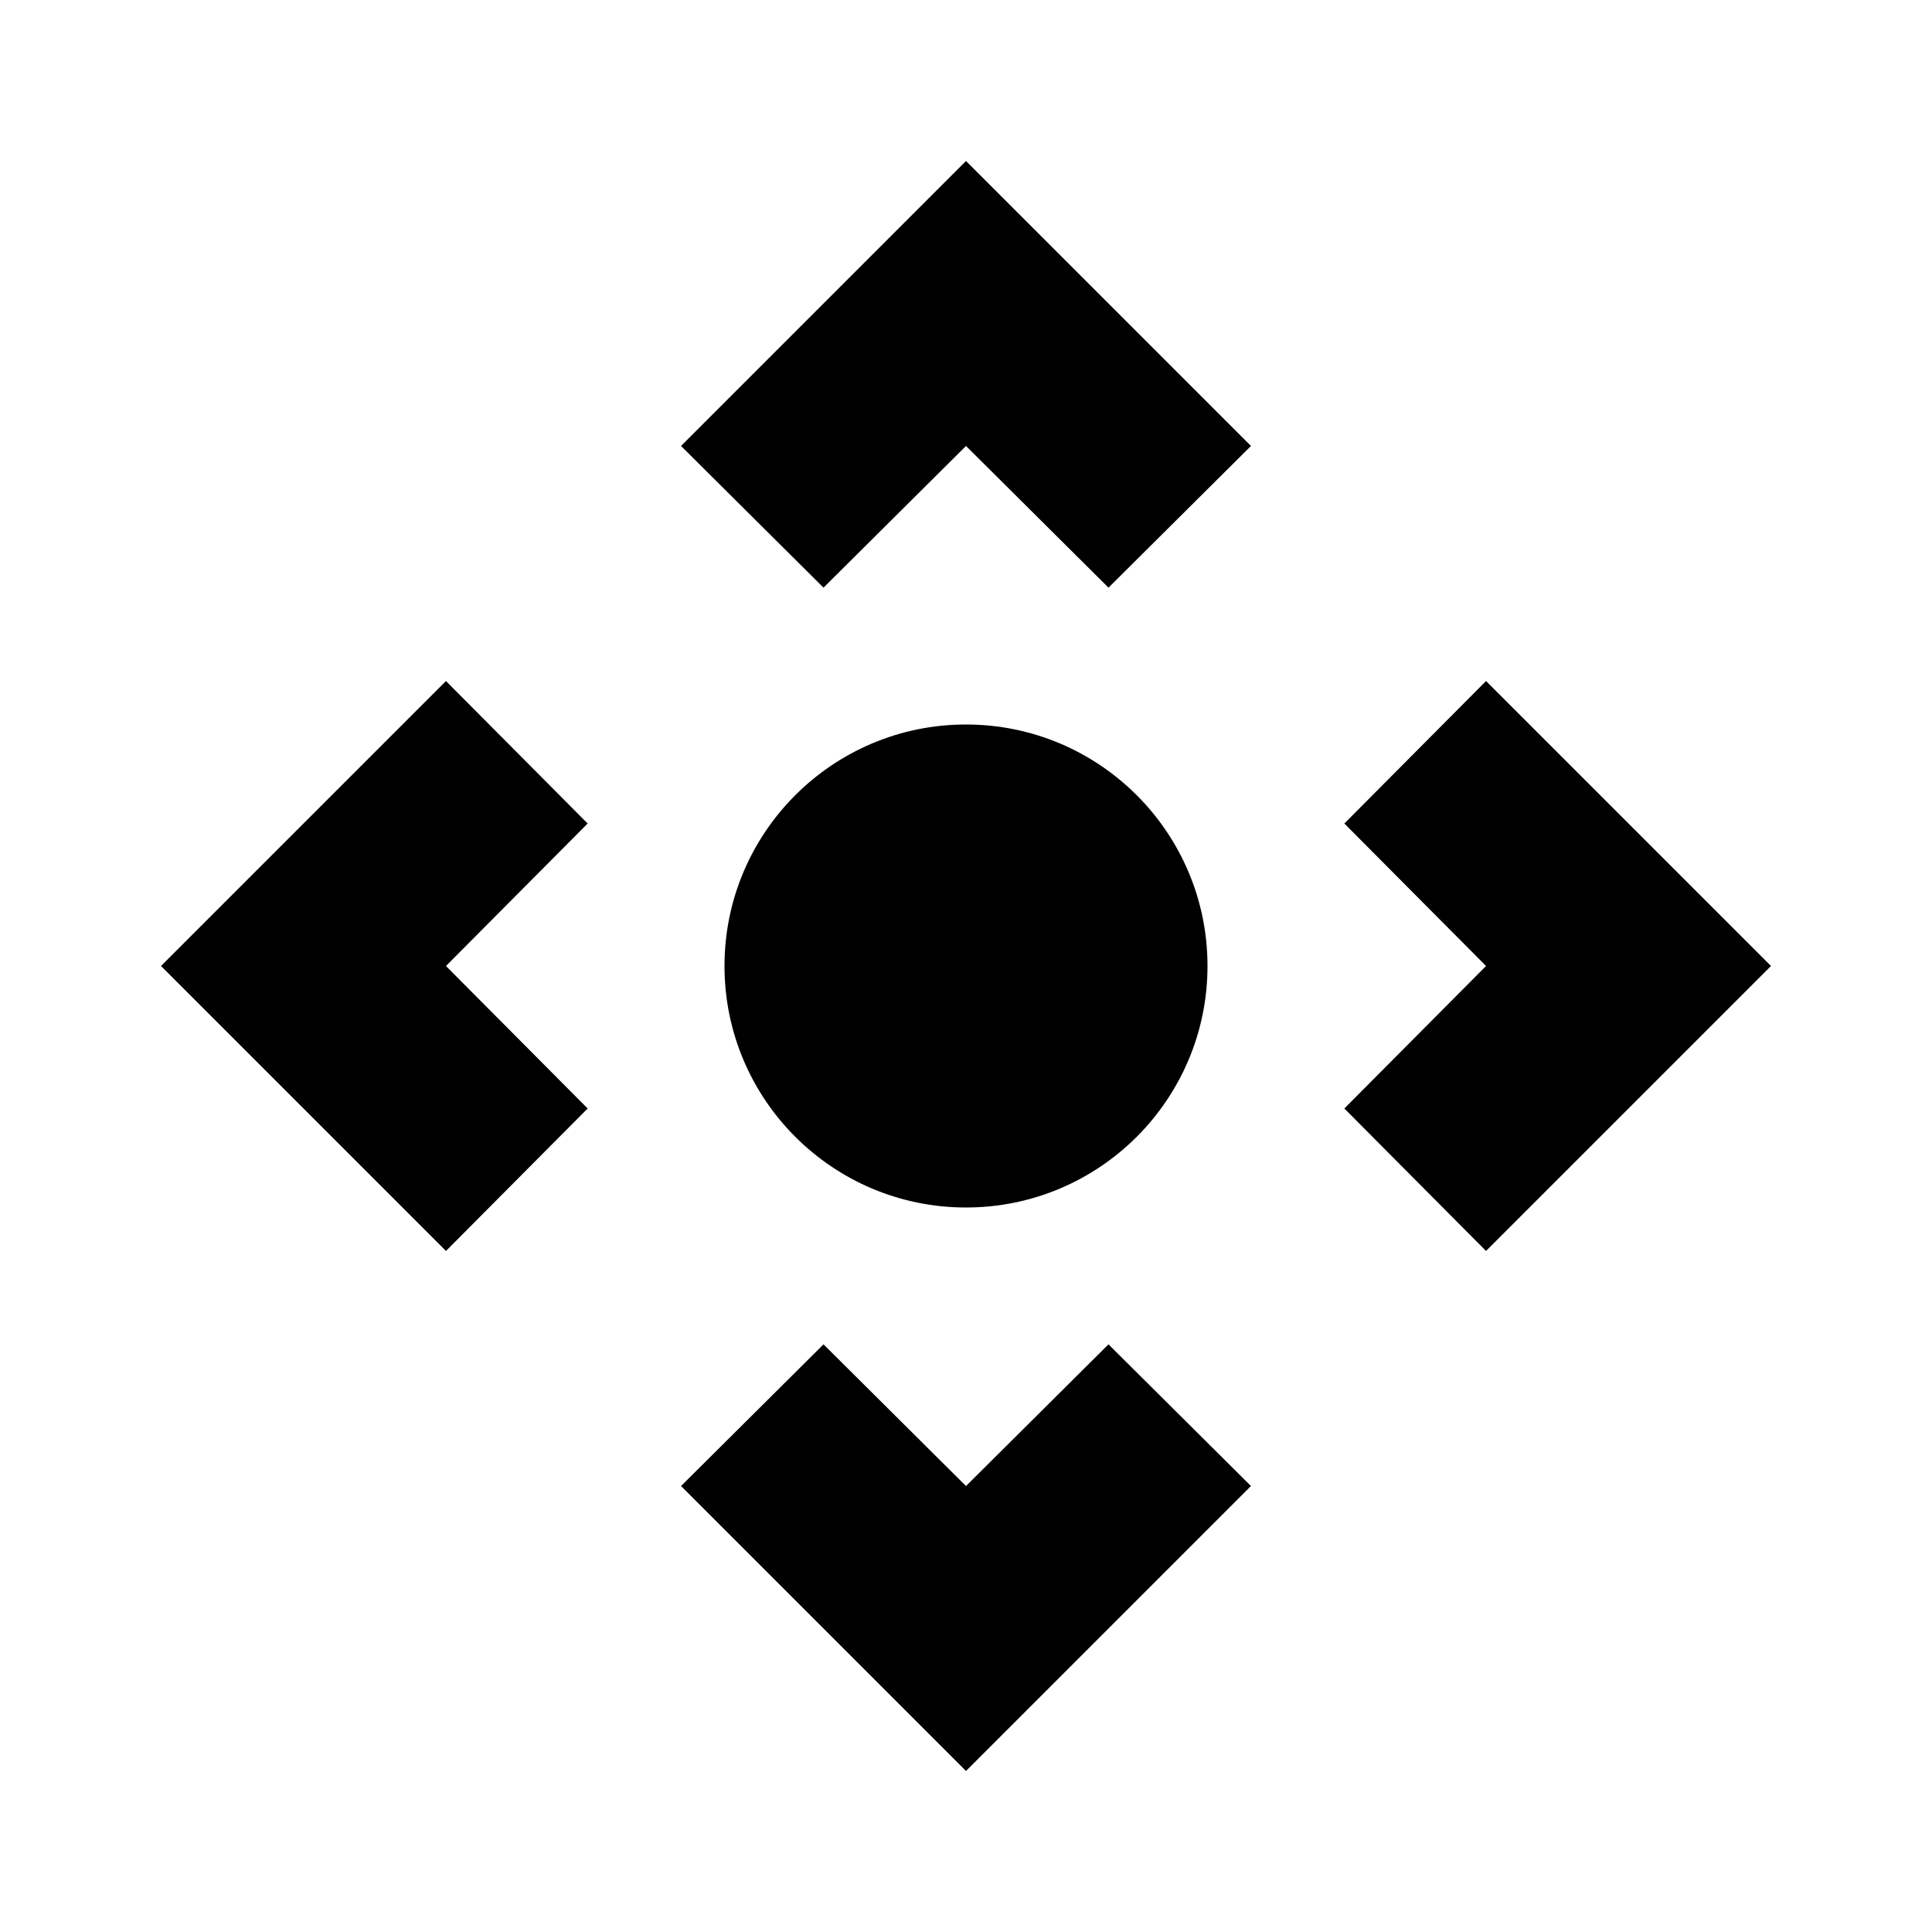
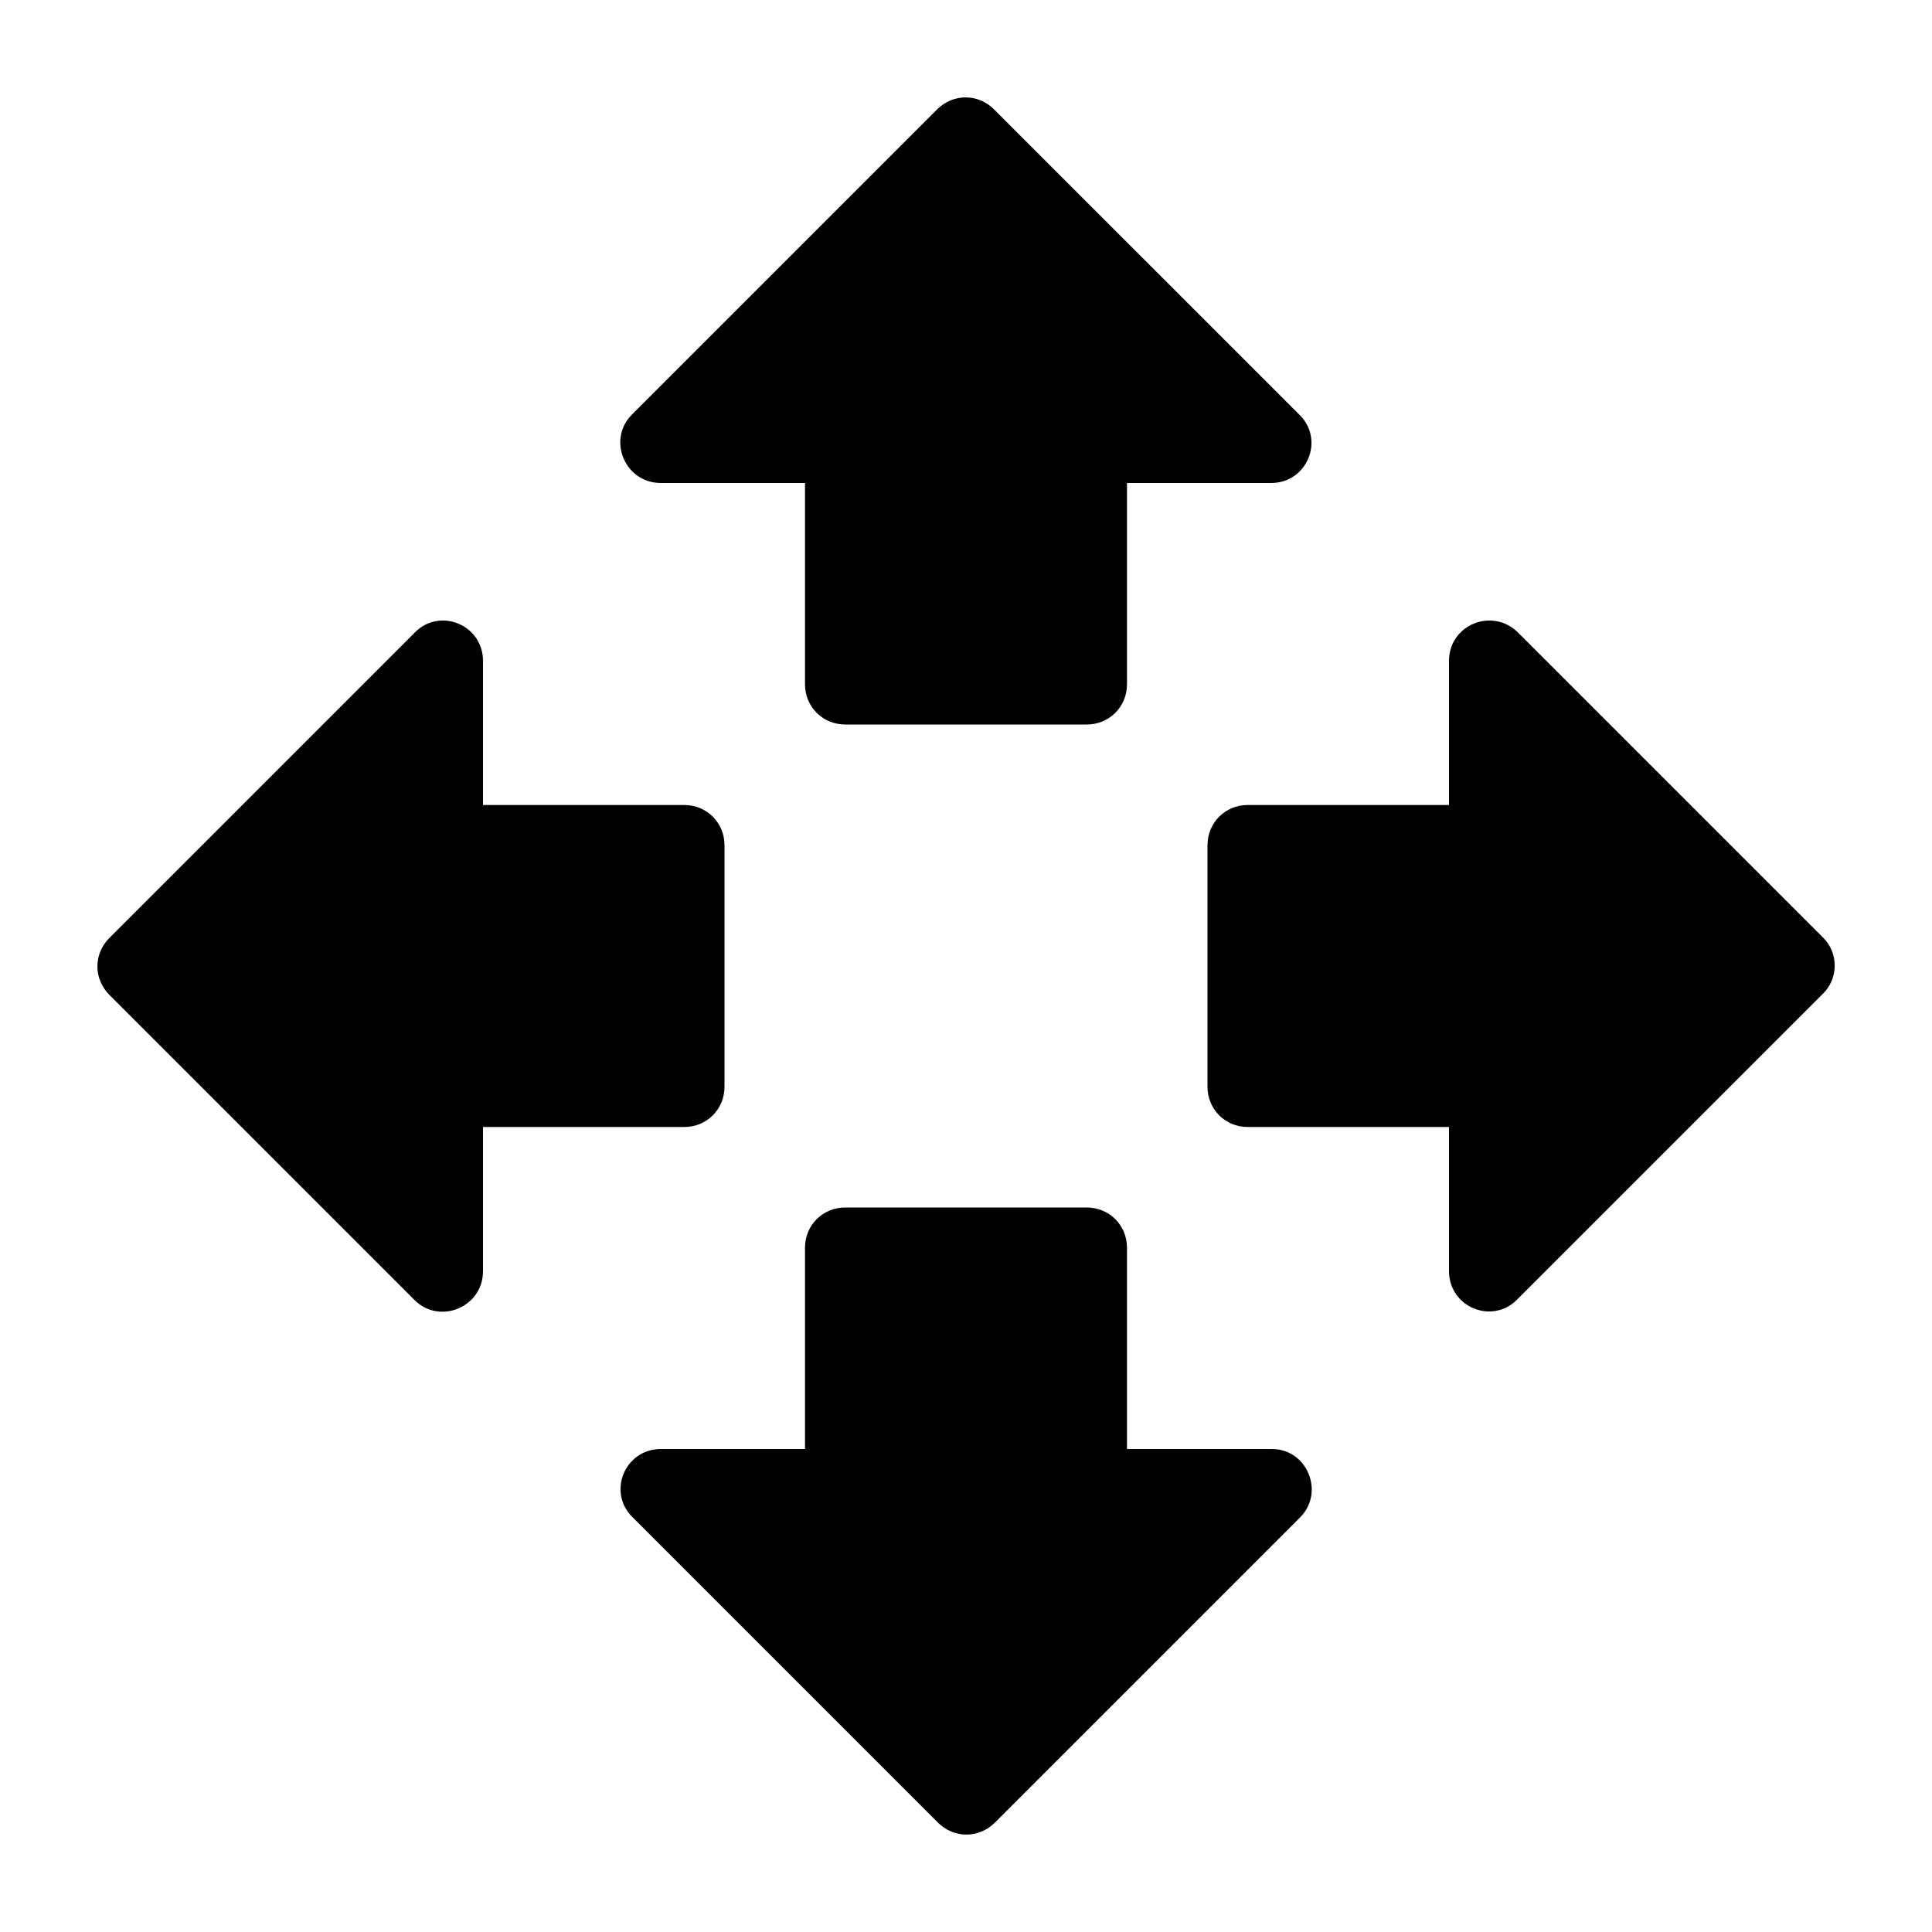
<svg xmlns="http://www.w3.org/2000/svg" height="24" viewBox="0 0 24 24" width="24">
-   <path d="M15.54 5.54L13.77 7.3 12 5.54 10.23 7.3 8.46 5.54 12 2zm2.92 10l-1.76-1.77L18.46 12l-1.76-1.77 1.76-1.77L22 12zm-10 2.92l1.77-1.76L12 18.46l1.77-1.76 1.77 1.76L12 22zm-2.92-10l1.76 1.77L5.54 12l1.76 1.77-1.76 1.77L2 12z" />
-   <circle cx="12" cy="12" r="3" />
-   <path d="M0 0h24v24H0z" fill="none" />
+   <path d="M0 0h24v24H0V0z" fill="none" />
+   <path d="M10.5 9h3c.28 0 .5-.22.5-.5V6h1.79c.45 0 .67-.54.35-.85l-3.79-3.79c-.2-.2-.51-.2-.71 0L7.85 5.15c-.31.31-.09.85.36.85H10v2.5c0 .28.22.5.5.5zm-2 1H6V8.21c0-.45-.54-.67-.85-.35l-3.79 3.79c-.2.2-.2.51 0 .71l3.79 3.79c.31.31.85.09.85-.36V14h2.5c.28 0 .5-.22.5-.5v-3c0-.28-.22-.5-.5-.5zm14.15 1.65l-3.79-3.79c-.32-.32-.86-.1-.86.35V10h-2.5c-.28 0-.5.22-.5.5v3c0 .28.22.5.5.5H18v1.79c0 .45.54.67.85.35l3.79-3.79c.2-.19.2-.51.01-.7zM13.5 15h-3c-.28 0-.5.22-.5.5V18H8.21c-.45 0-.67.54-.35.85l3.79 3.79c.2.2.51.2.71 0l3.79-3.79c.31-.31.09-.85-.35-.85H14v-2.5c0-.28-.22-.5-.5-.5z" />
</svg>
